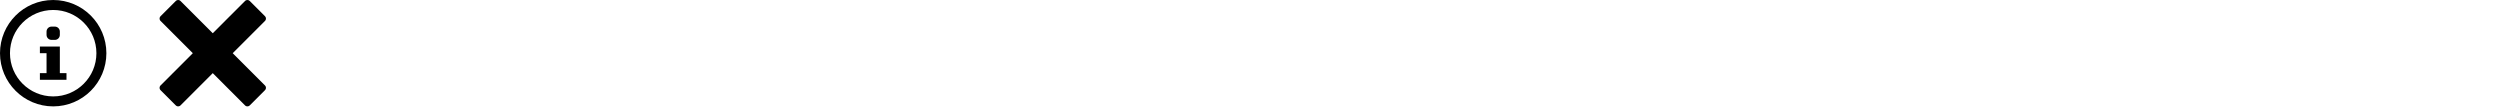
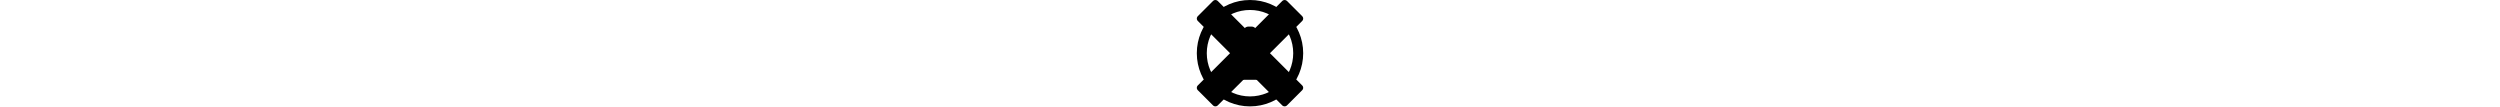
<svg xmlns="http://www.w3.org/2000/svg" version="1.1" width="752" height="32" viewBox="0 0 752 32">
-   <svg id="icon-info" width="32" height="32" viewBox="0 0 32 32" x="0" y="0">
+   <svg id="icon-cross" viewBox="0 0 32 32" x="0" y="0">
+     <path d="M31.708 25.708c-0-0-0-0-0-0l-9.708-9.708 9.708-9.708c0-0 0-0 0-0 0.105-0.105 0.18-0.227 0.229-0.357 0.133-0.356 0.057-0.771-0.229-1.057l-4.586-4.586c-0.286-0.286-0.702-0.361-1.057-0.229-0.13 0.048-0.252 0.124-0.357 0.228 0 0-0 0-0 0l-9.708 9.708-9.708-9.708c-0-0-0-0-0-0-0.105-0.104-0.227-0.18-0.357-0.228-0.356-0.133-0.771-0.057-1.057 0.229l-4.586 4.586c-0.286 0.286-0.361 0.702-0.229 1.057 0.049 0.13 0.124 0.252 0.229 0.357 0 0 0 0 0 0l9.708 9.708-9.708 9.708c-0 0-0 0-0 0-0.104 0.105-0.18 0.227-0.229 0.357-0.133 0.355-0.057 0.771 0.229 1.057l4.586 4.586c0.286 0.286 0.702 0.361 1.057 0.229 0.13-0.049 0.252-0.124 0.357-0.229 0-0 0-0 0-0l9.708-9.708 9.708 9.708c0 0 0 0 0 0 0.105 0.105 0.227 0.18 0.357 0.229 0.356 0.133 0.771 0.057 1.057-0.229l4.586-4.586c0.286-0.286 0.362-0.702 0.229-1.057-0.049-0.13-0.124-0.252-0.229-0.357z" />
+   </svg>
+   <svg id="icon-info" viewBox="0 0 32 32" x="0" y="0">
    <path d="M14 9.5c0-0.825 0.675-1.5 1.5-1.5h1c0.825 0 1.5 0.675 1.5 1.5v1c0 0.825-0.675 1.5-1.5 1.5h-1c-0.825 0-1.5-0.675-1.5-1.5v-1z" />
    <path d="M20 24h-8v-2h2v-6h-2v-2h6v8h2z" />
    <path d="M16 0c-8.837 0-16 7.163-16 16s7.163 16 16 16 16-7.163 16-16-7.163-16-16-16zM16 29c-7.18 0-13-5.82-13-13s5.82-13 13-13 13 5.82 13 13-5.82 13-13 13z" />
  </svg>
-   <svg id="icon-cross" width="32" height="32" viewBox="0 0 32 32" x="48" y="0">
-     <path d="M31.708 25.708c-0-0-0-0-0-0l-9.708-9.708 9.708-9.708c0-0 0-0 0-0 0.105-0.105 0.18-0.227 0.229-0.357 0.133-0.356 0.057-0.771-0.229-1.057l-4.586-4.586c-0.286-0.286-0.702-0.361-1.057-0.229-0.13 0.048-0.252 0.124-0.357 0.228 0 0-0 0-0 0l-9.708 9.708-9.708-9.708c-0-0-0-0-0-0-0.105-0.104-0.227-0.18-0.357-0.228-0.356-0.133-0.771-0.057-1.057 0.229l-4.586 4.586c-0.286 0.286-0.361 0.702-0.229 1.057 0.049 0.13 0.124 0.252 0.229 0.357 0 0 0 0 0 0l9.708 9.708-9.708 9.708c-0 0-0 0-0 0-0.104 0.105-0.18 0.227-0.229 0.357-0.133 0.355-0.057 0.771 0.229 1.057l4.586 4.586c0.286 0.286 0.702 0.361 1.057 0.229 0.13-0.049 0.252-0.124 0.357-0.229 0-0 0-0 0-0l9.708-9.708 9.708 9.708c0 0 0 0 0 0 0.105 0.105 0.227 0.18 0.357 0.229 0.356 0.133 0.771 0.057 1.057-0.229l4.586-4.586c0.286-0.286 0.362-0.702 0.229-1.057-0.049-0.13-0.124-0.252-0.229-0.357z" />
-   </svg>
</svg>
